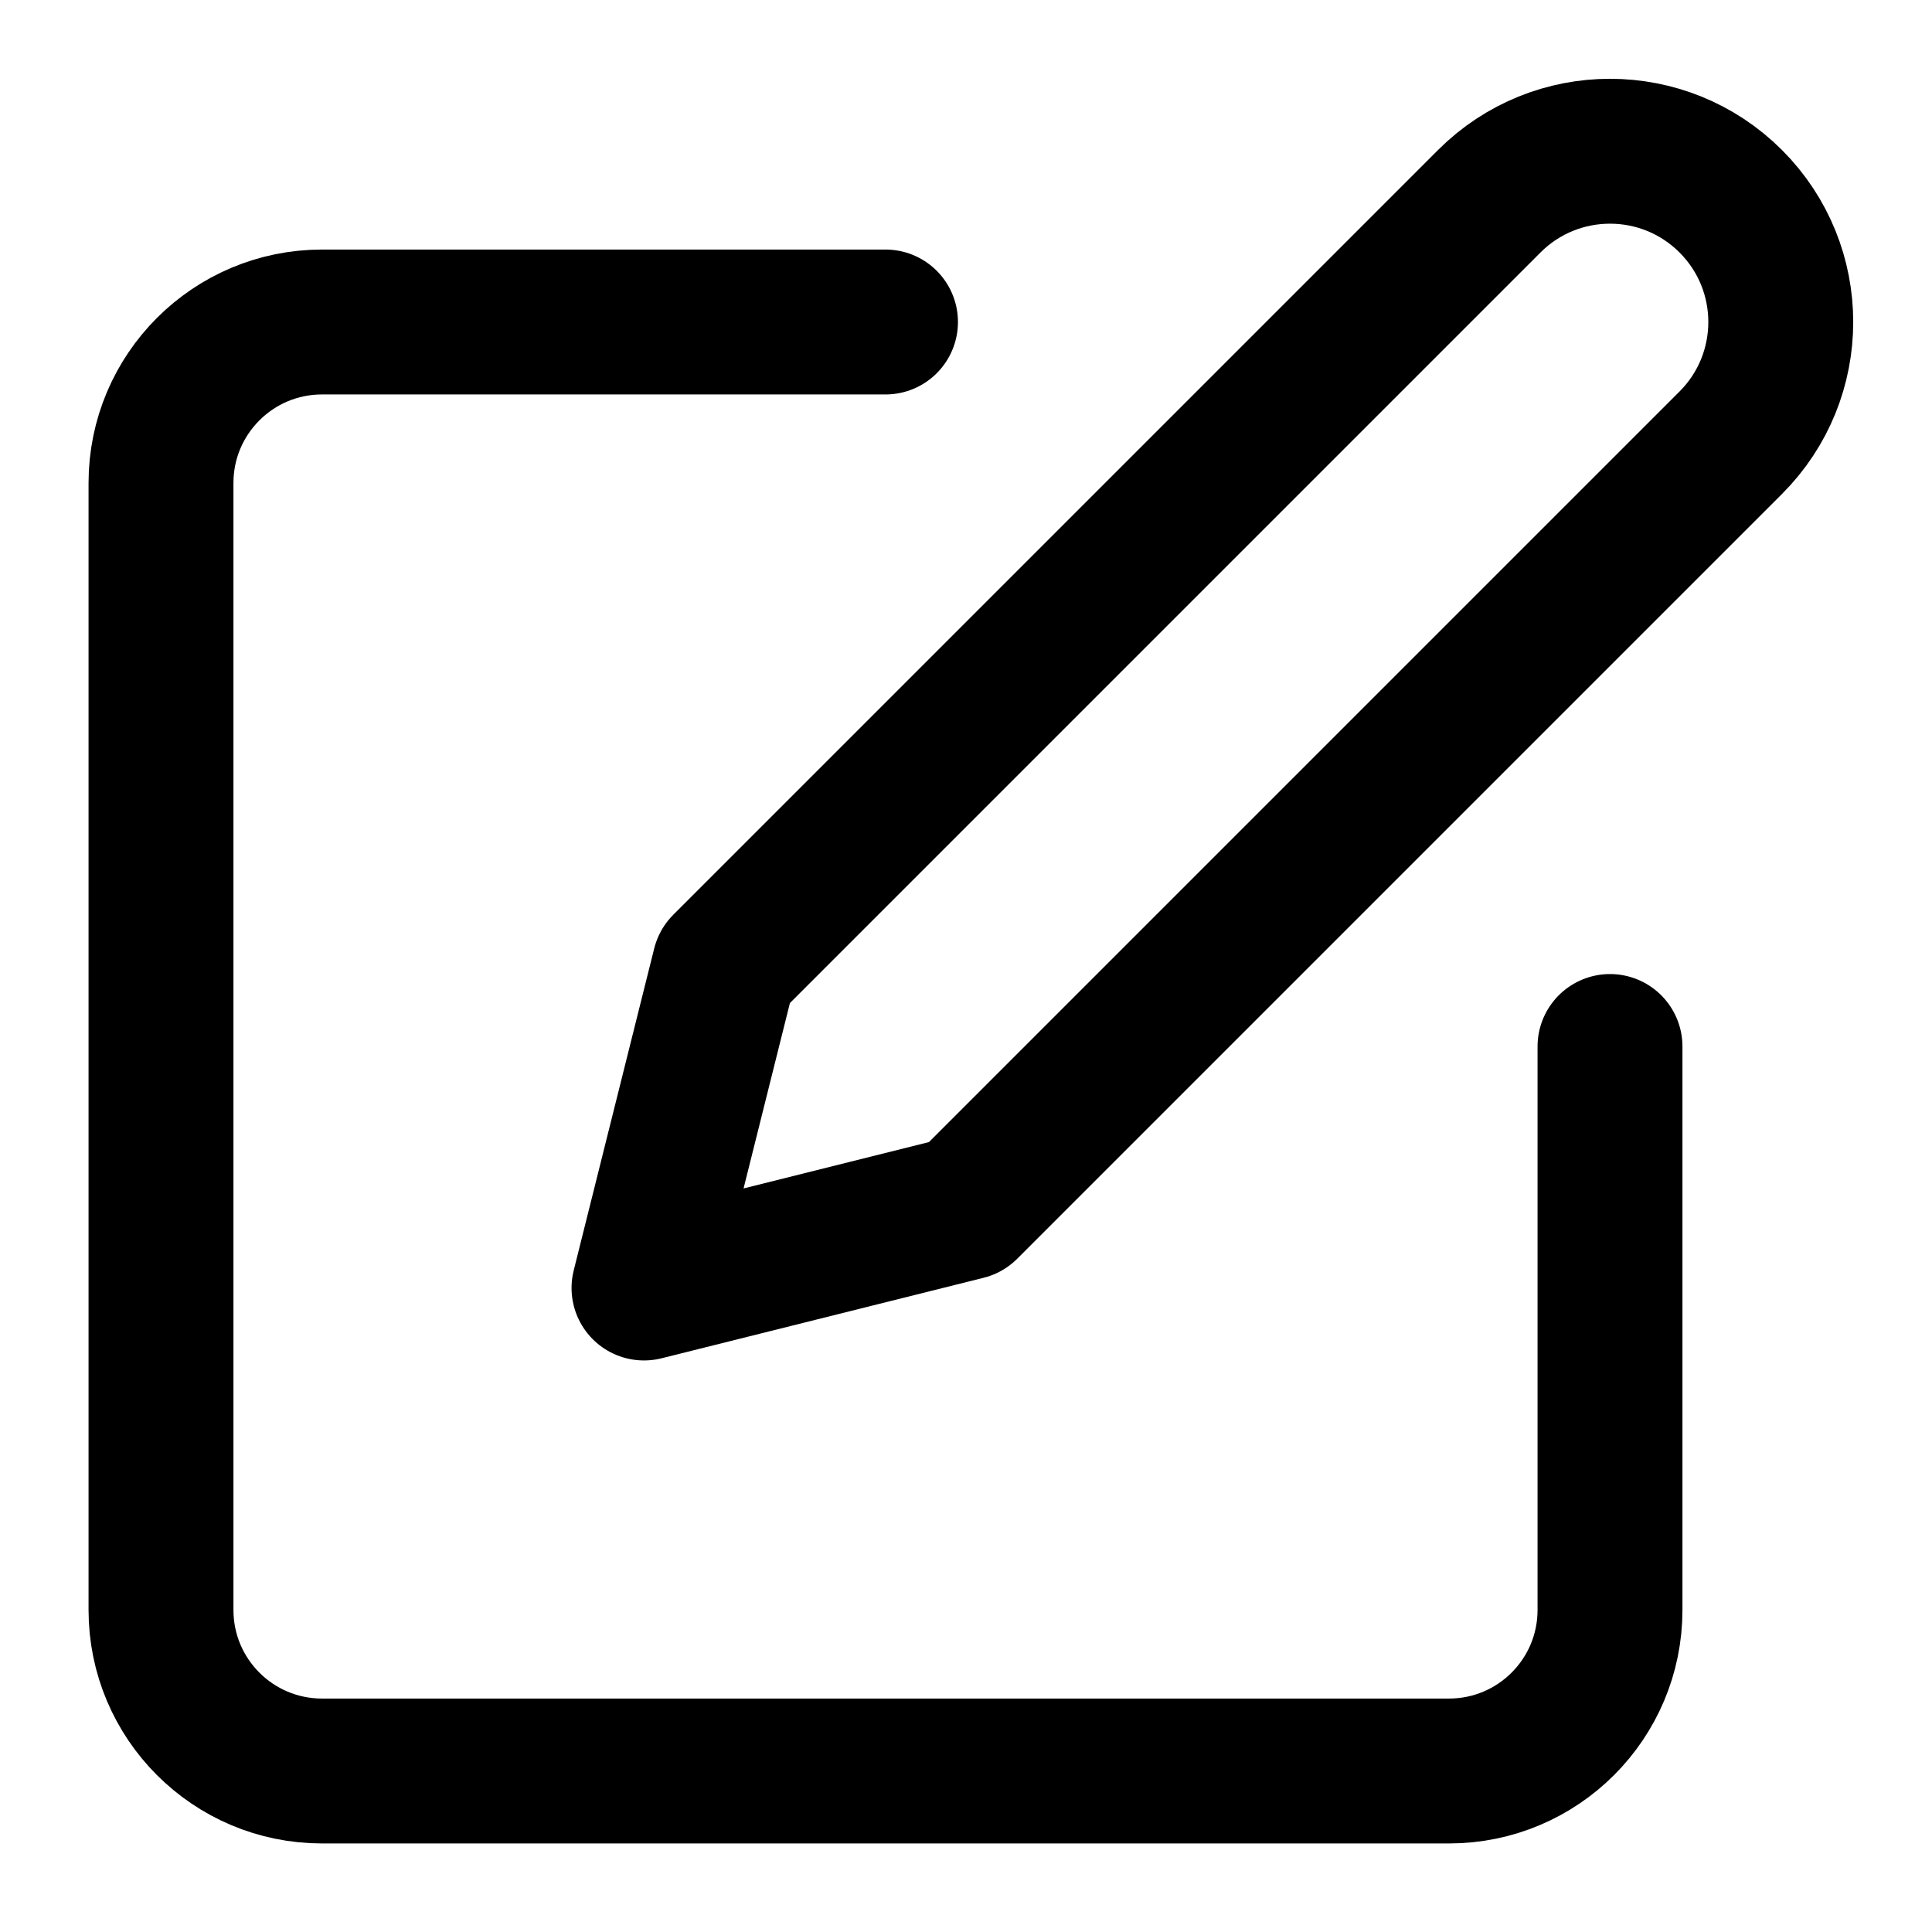
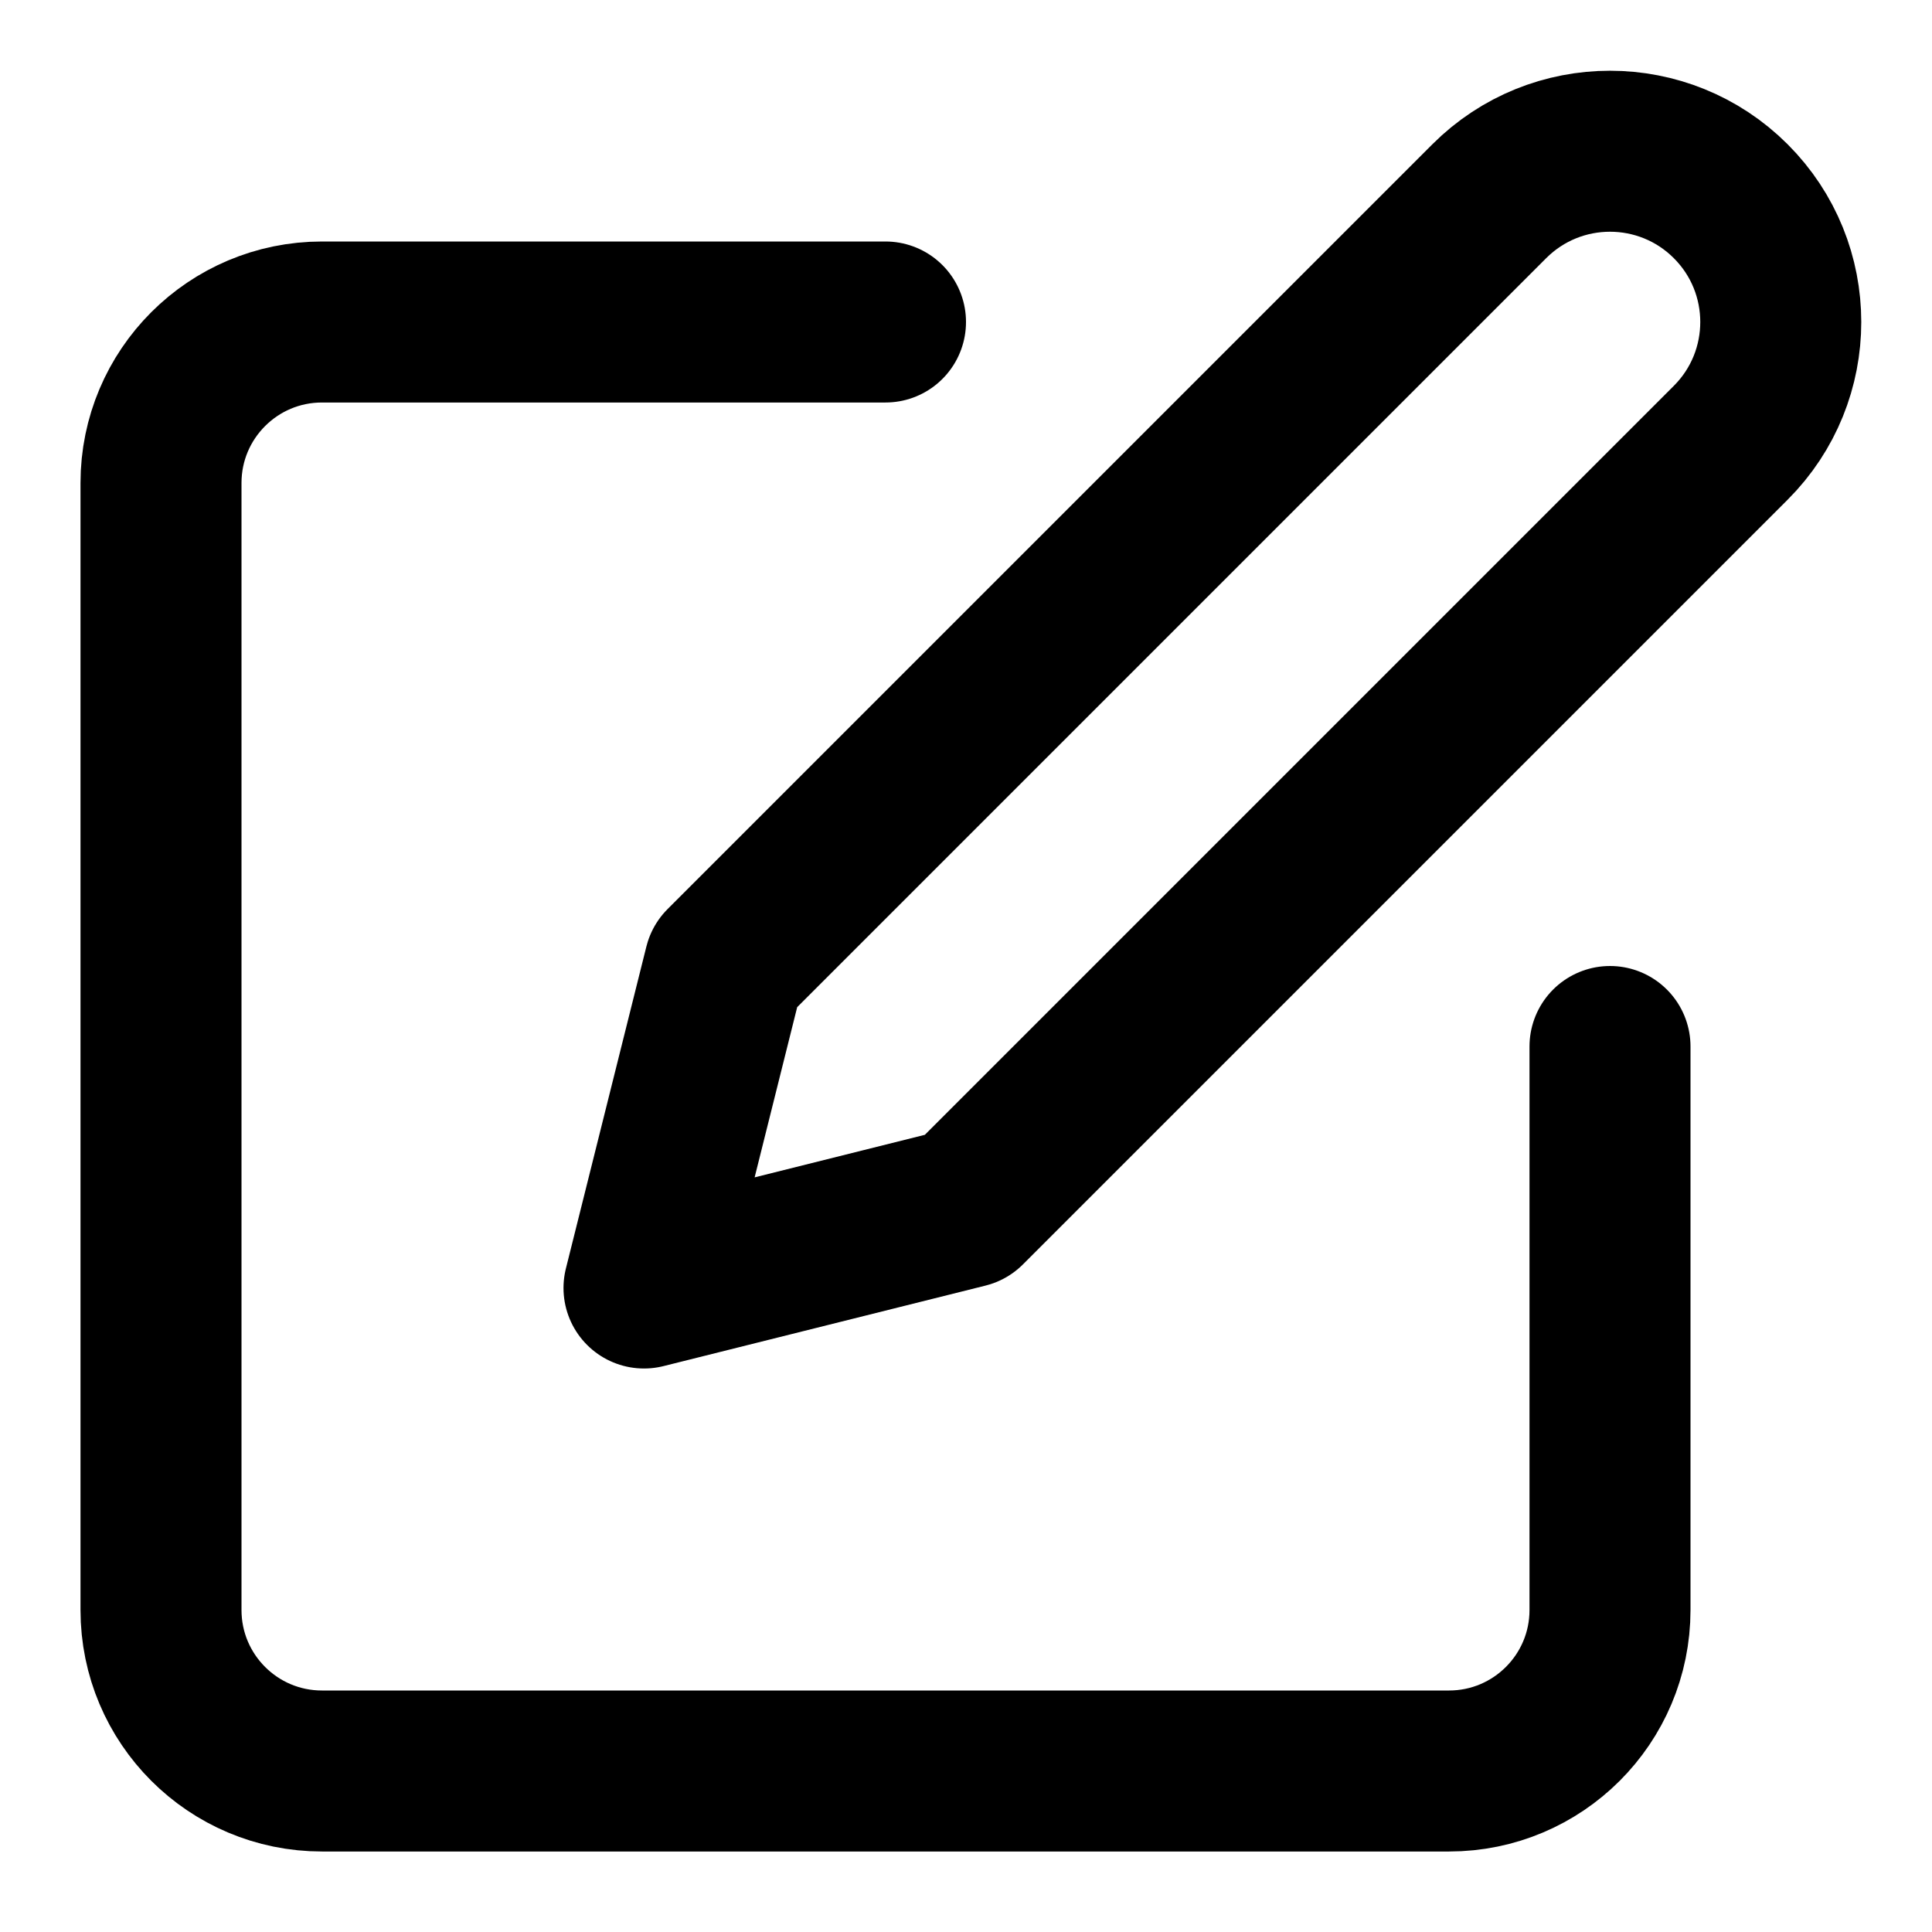
- <svg xmlns="http://www.w3.org/2000/svg" viewBox="0 0 24 24" fill="none" stroke="currentColor" stroke-width="1.8" stroke-linecap="round" stroke-linejoin="round">
+ <svg xmlns="http://www.w3.org/2000/svg" viewBox="0 0 24 24" fill="none" stroke="currentColor" stroke-width="2" stroke-linecap="round" stroke-linejoin="round">
  <path d="M11 4H4a2 2 0 0 0-2 2v14a2 2 0 0 0 2 2h14a2 2 0 0 0 2-2v-7" />
  <path d="M18.5 2.5a2.121 2.121 0 0 1 3 3L12 15l-4 1 1-4 9.5-9.5z" />
</svg>
